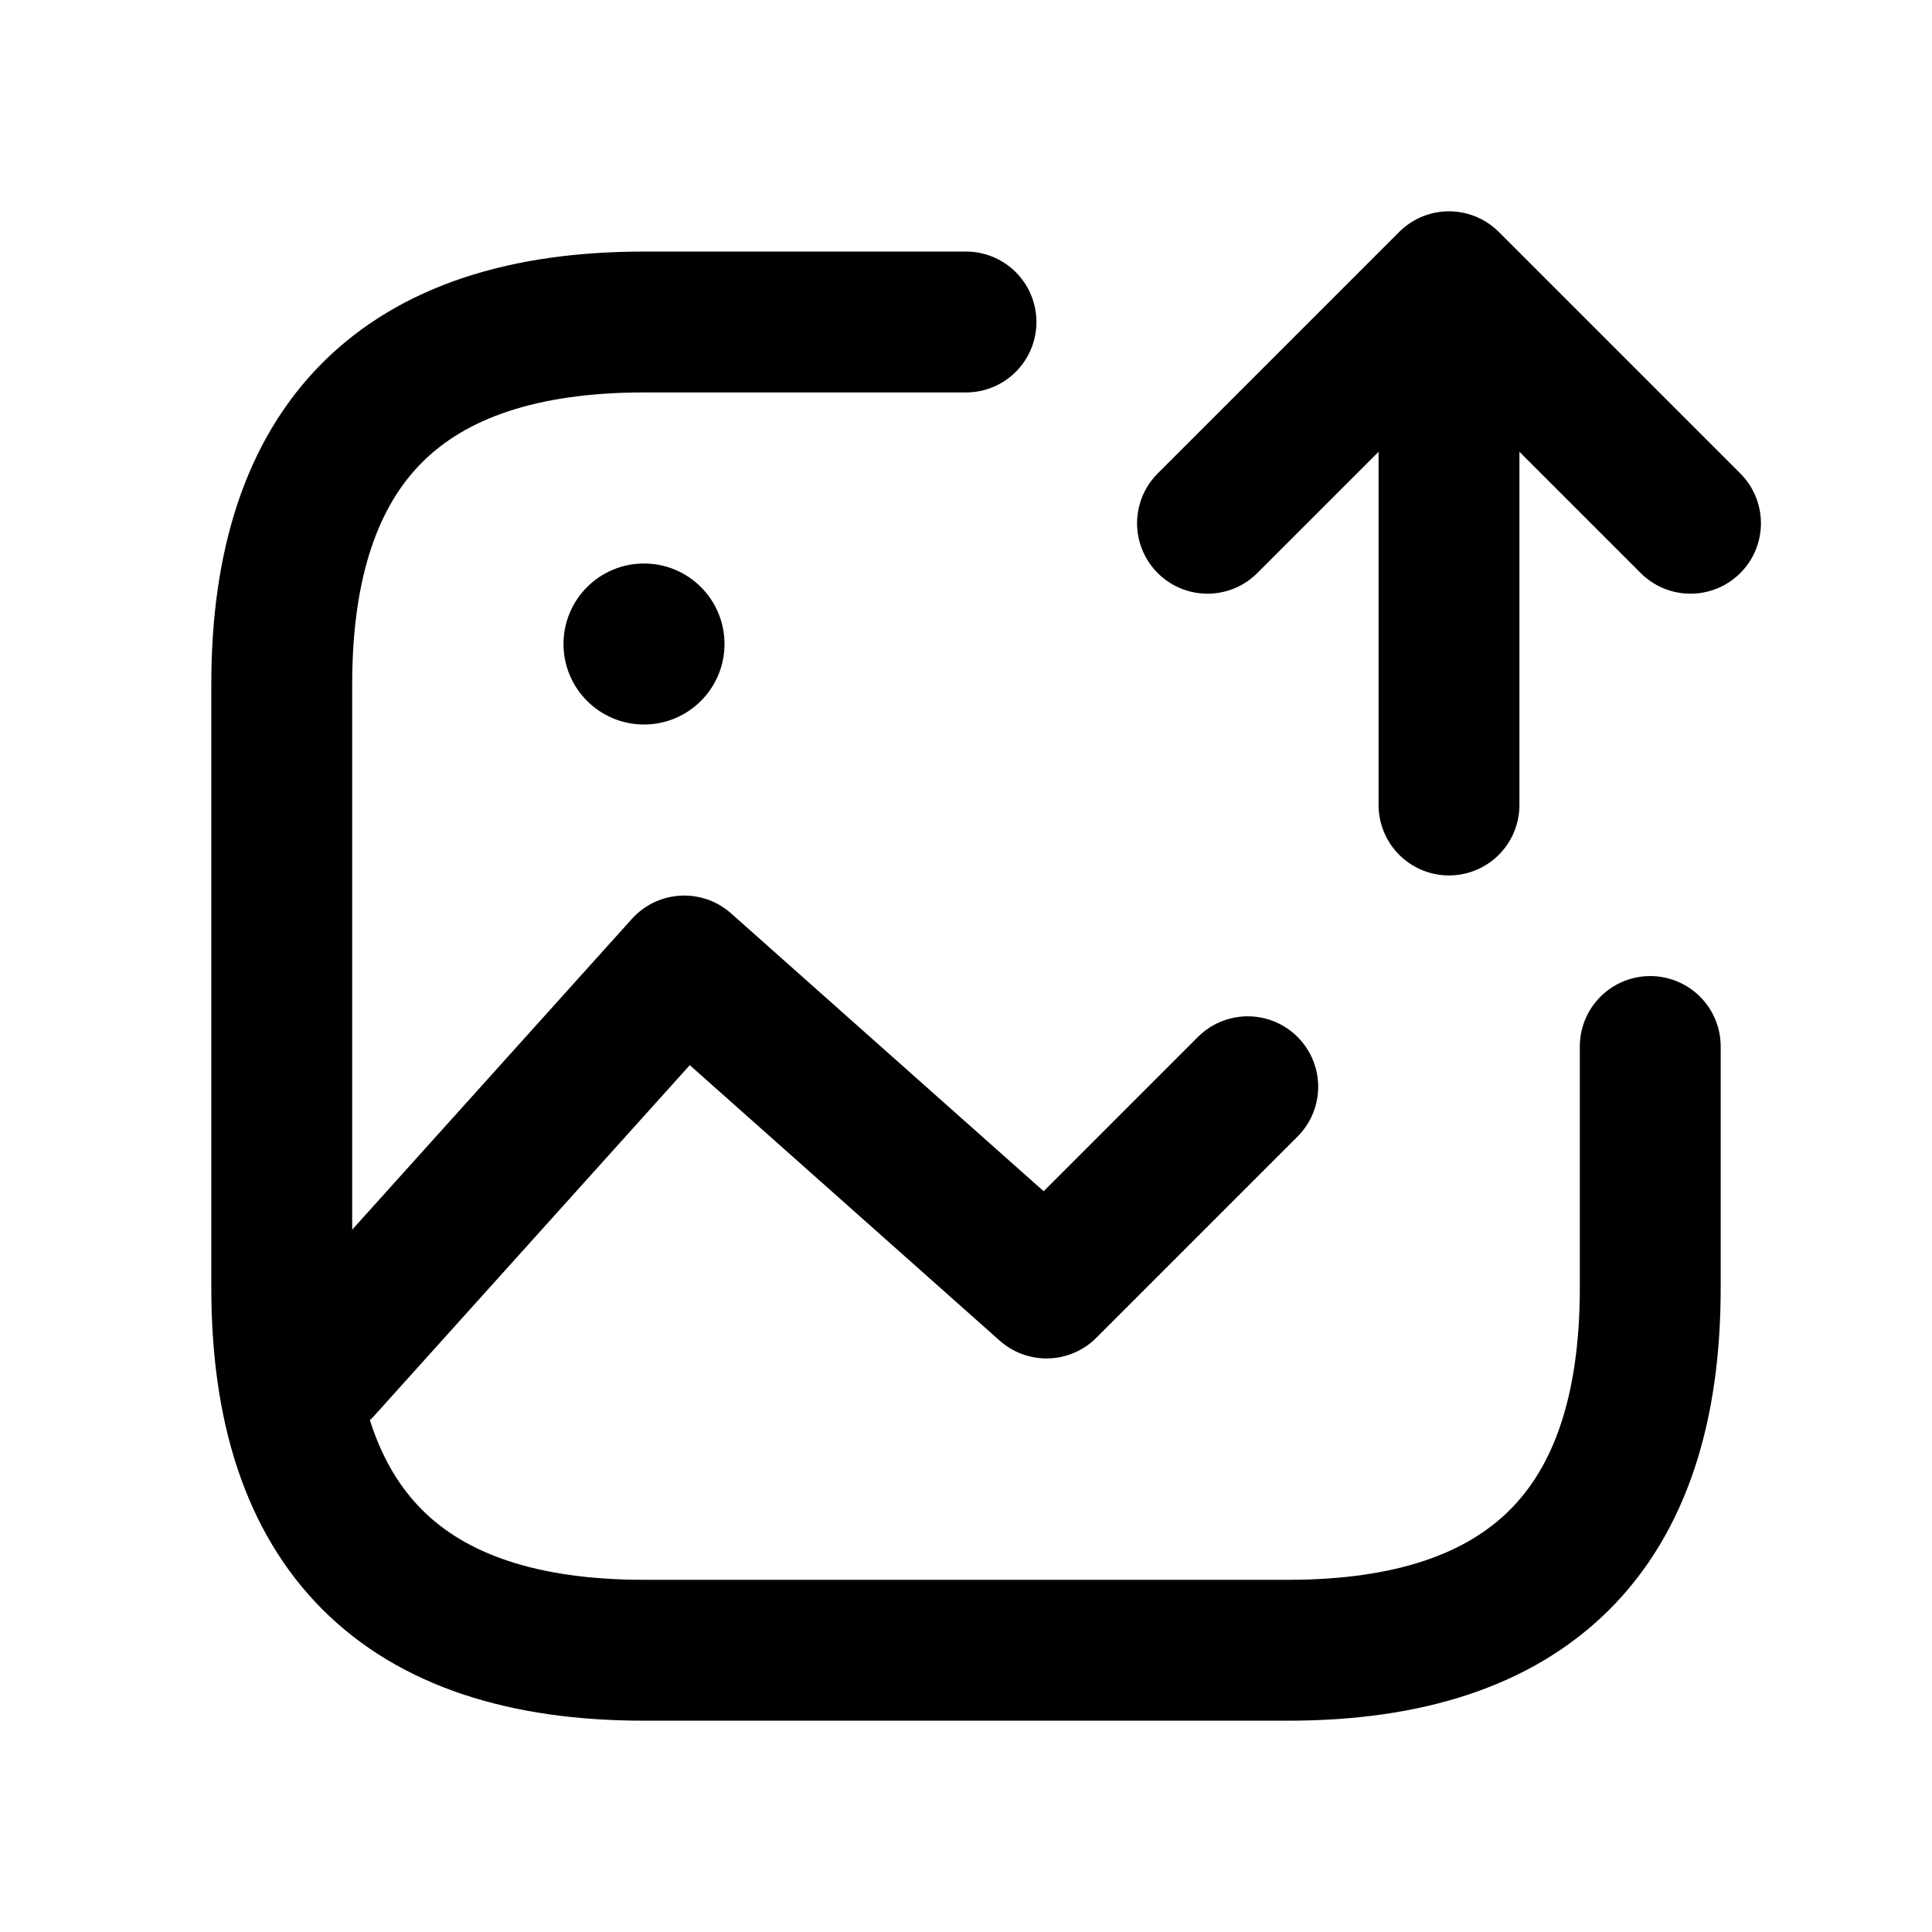
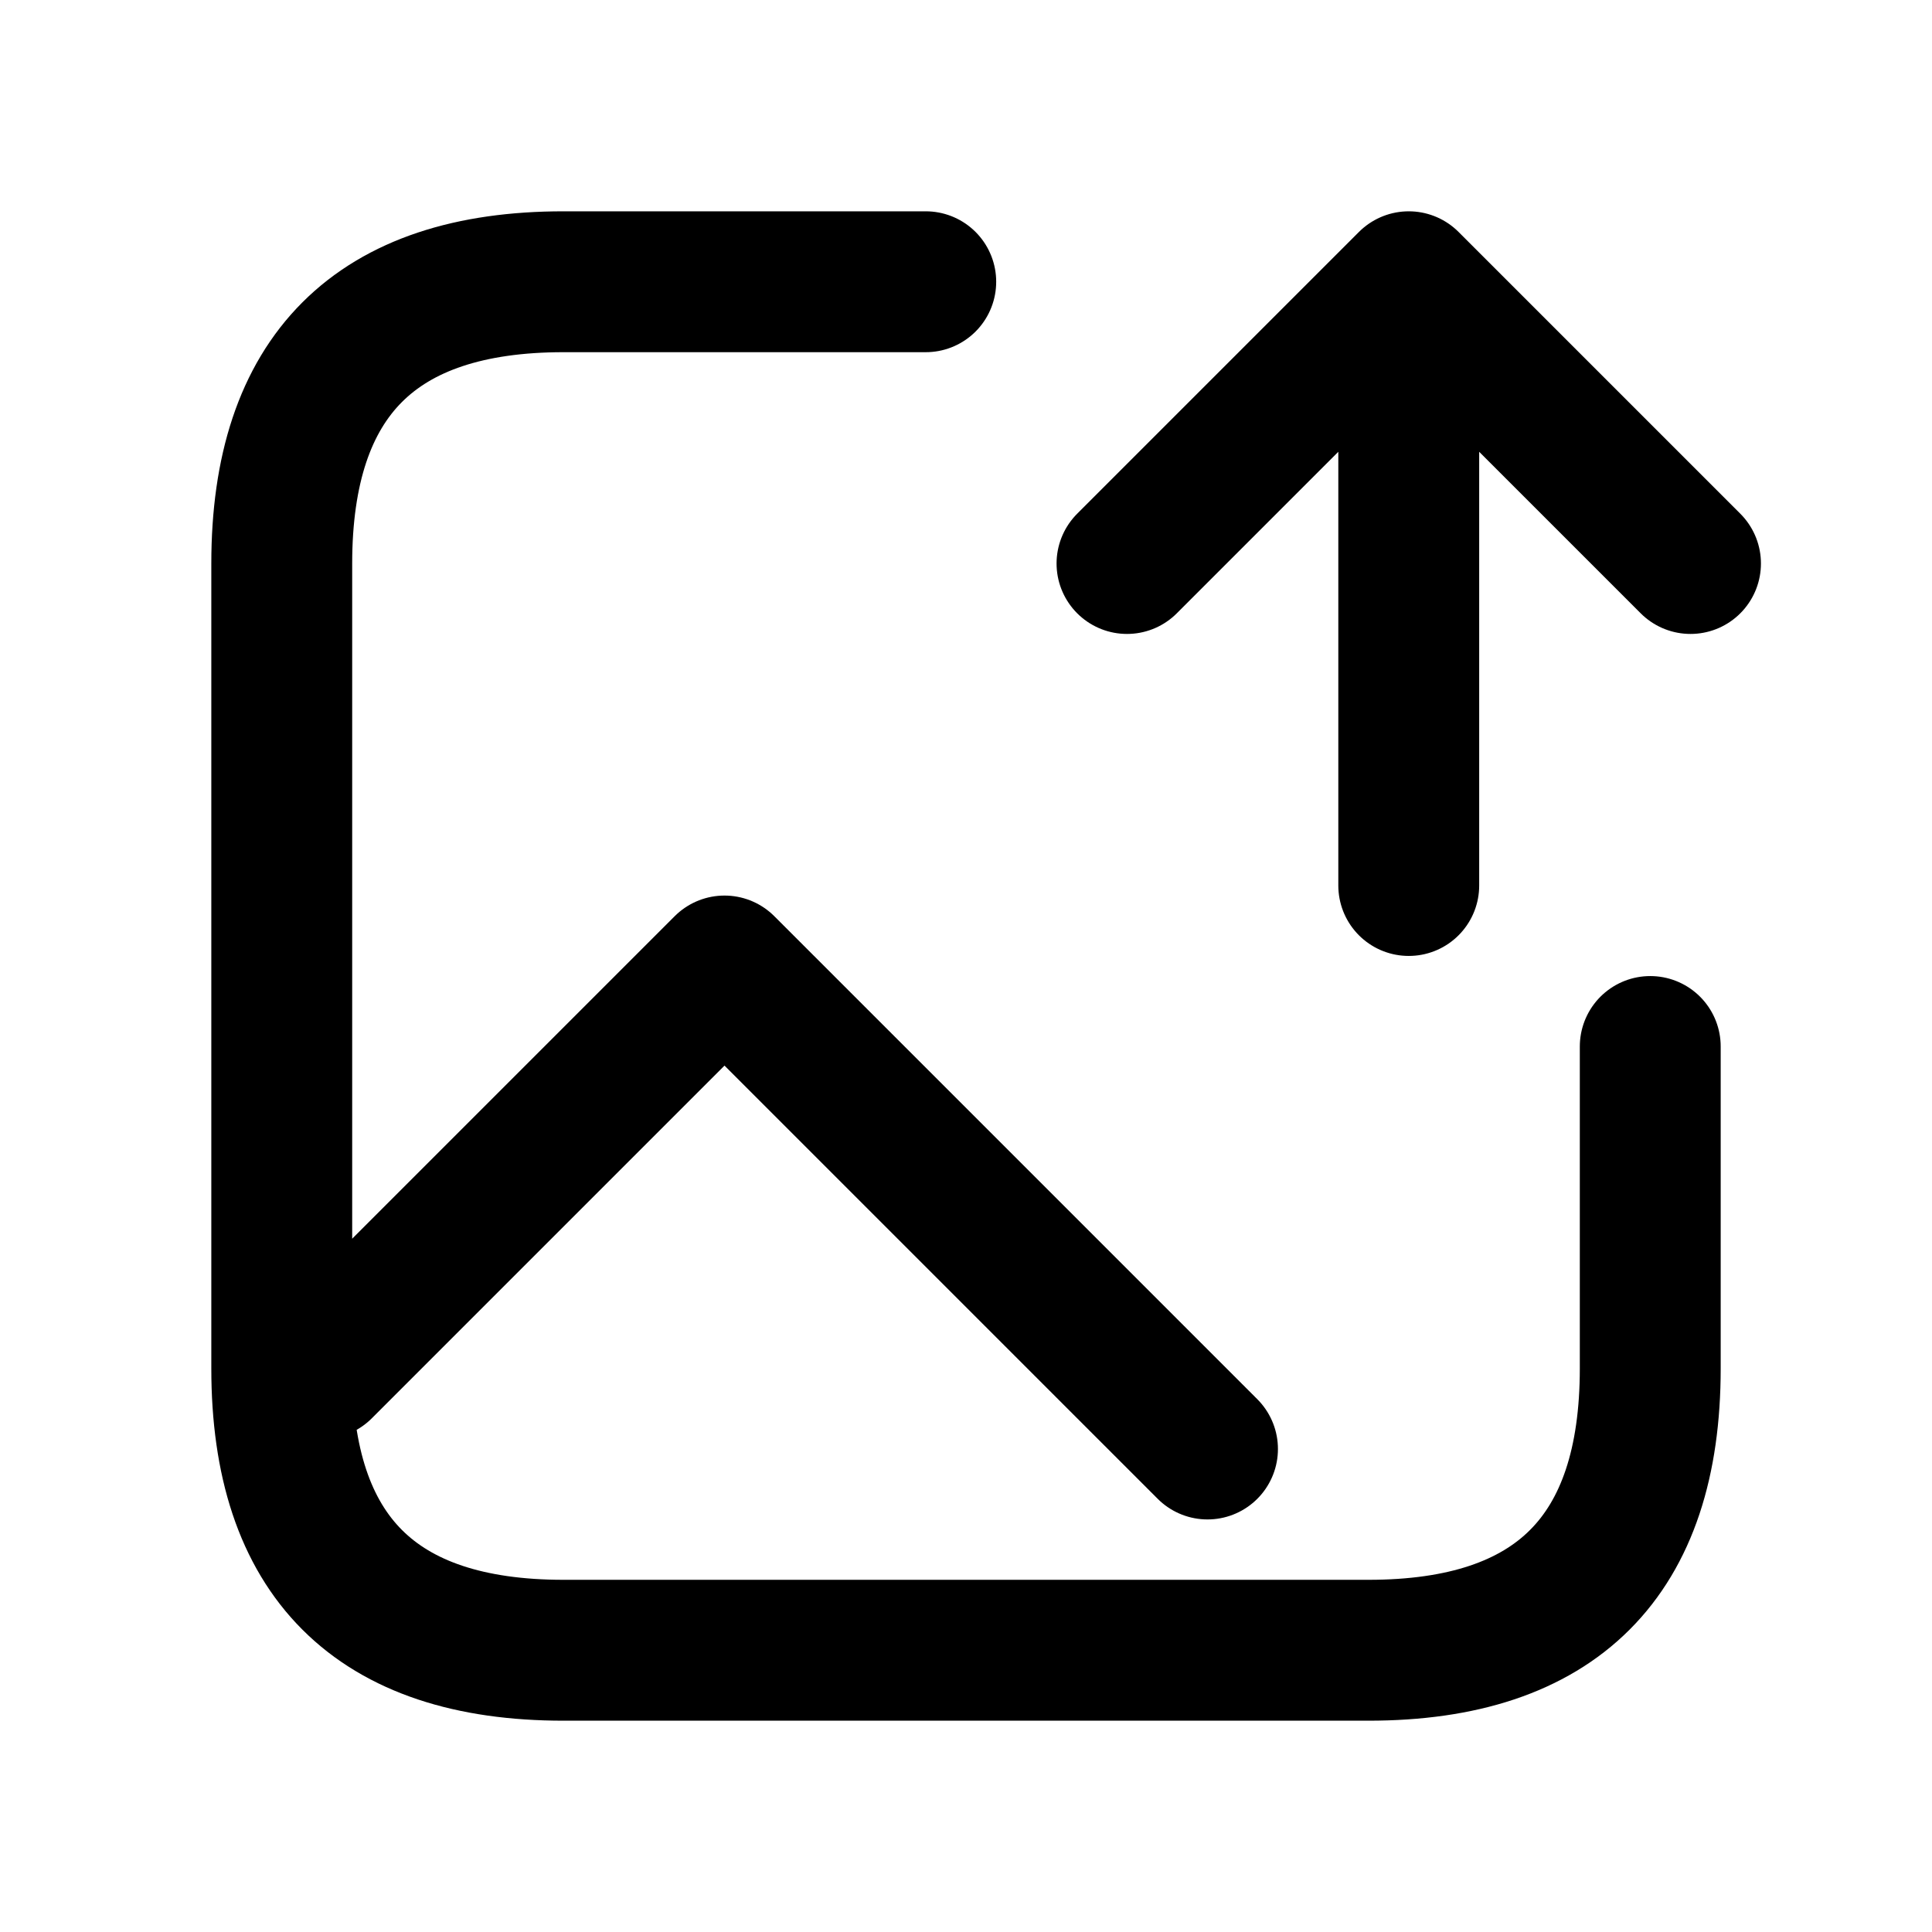
<svg xmlns="http://www.w3.org/2000/svg" viewBox="0 0 24 24" fill="none" stroke="currentColor" stroke-width="1.75" stroke-linecap="round" stroke-linejoin="round">
-   <path d="M12 4H8Q3.5 4 3.5 8.5V16Q3.5 20.5 8 20.5H16Q20.5 20.5 20.5 16V13 M4 17L8.5 12L13 16L15.5 13.5 M18 10V3.5 M15 6.5L18 3.5L21 6.5" />
-   <circle cx="8" cy="8" r="1" fill="currentColor" stroke="none" />
+   <path d="M11.5 3.5H7Q3.5 3.5 3.5 7V17Q3.5 20.5 7 20.5H17Q20.5 20.5 20.5 17V13 M4 17L9 12L15 18 M17.5 11V3.5 M14 7L17.5 3.5L21 7" />
</svg>
